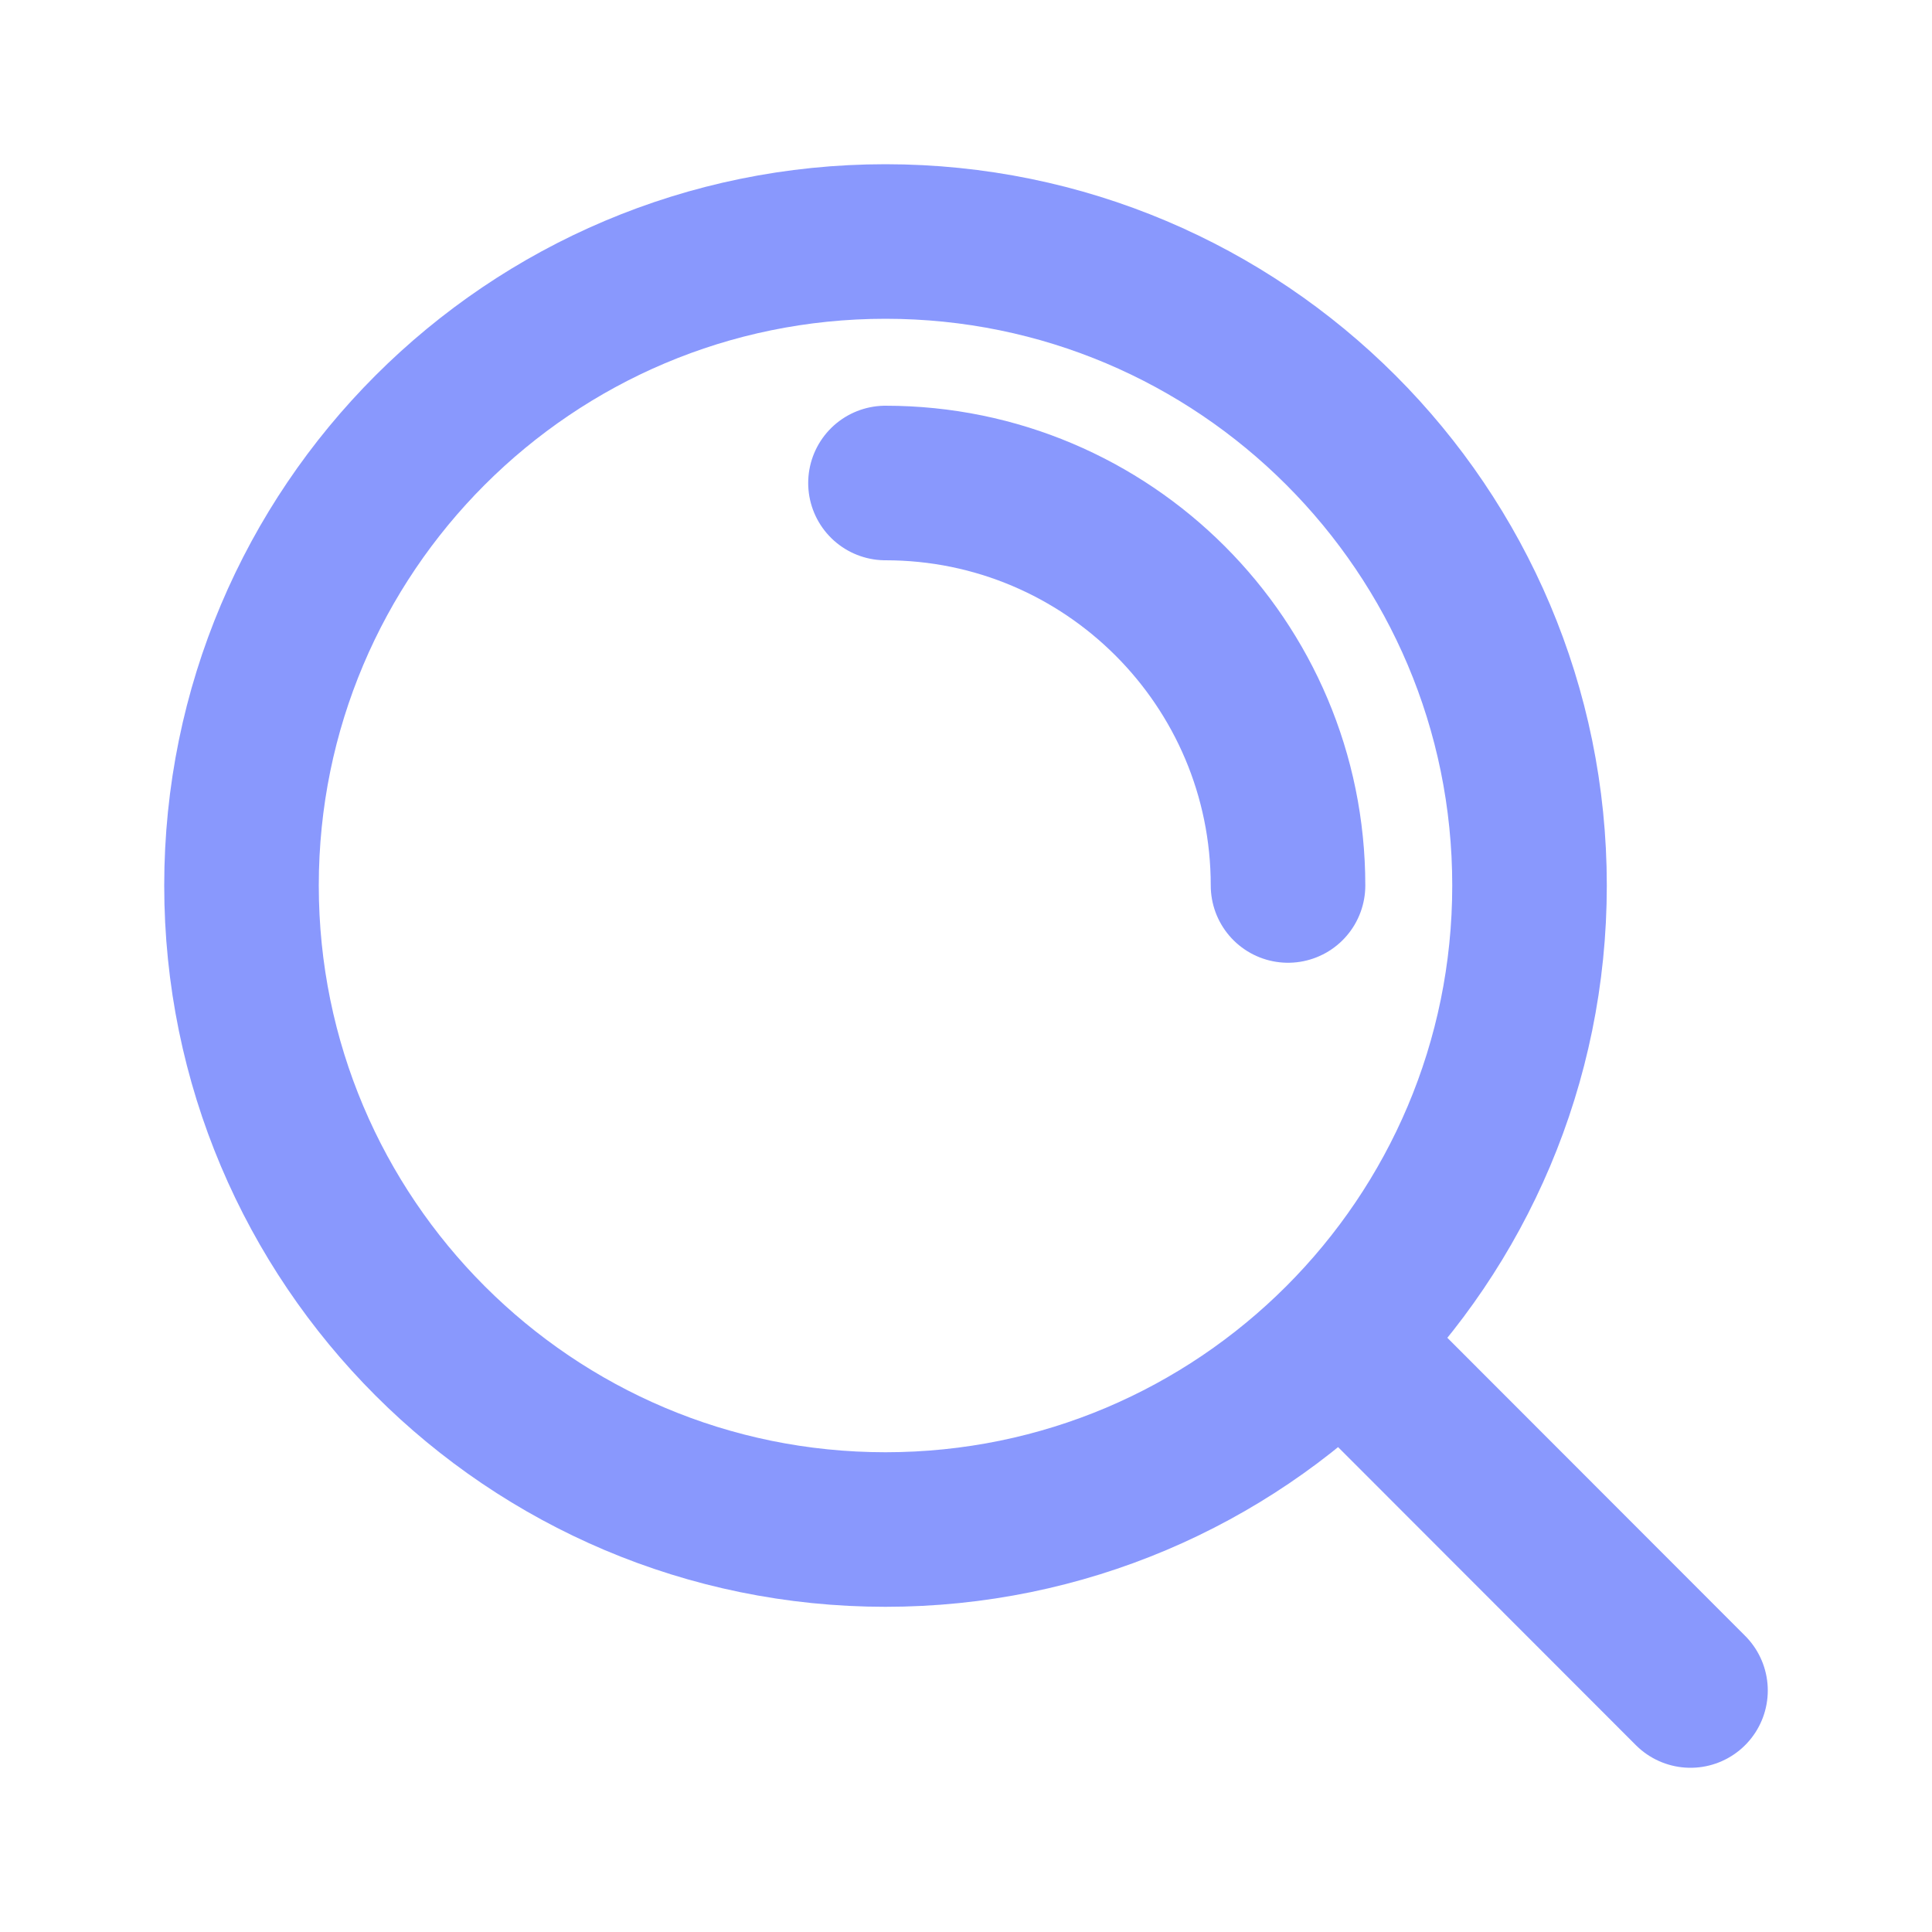
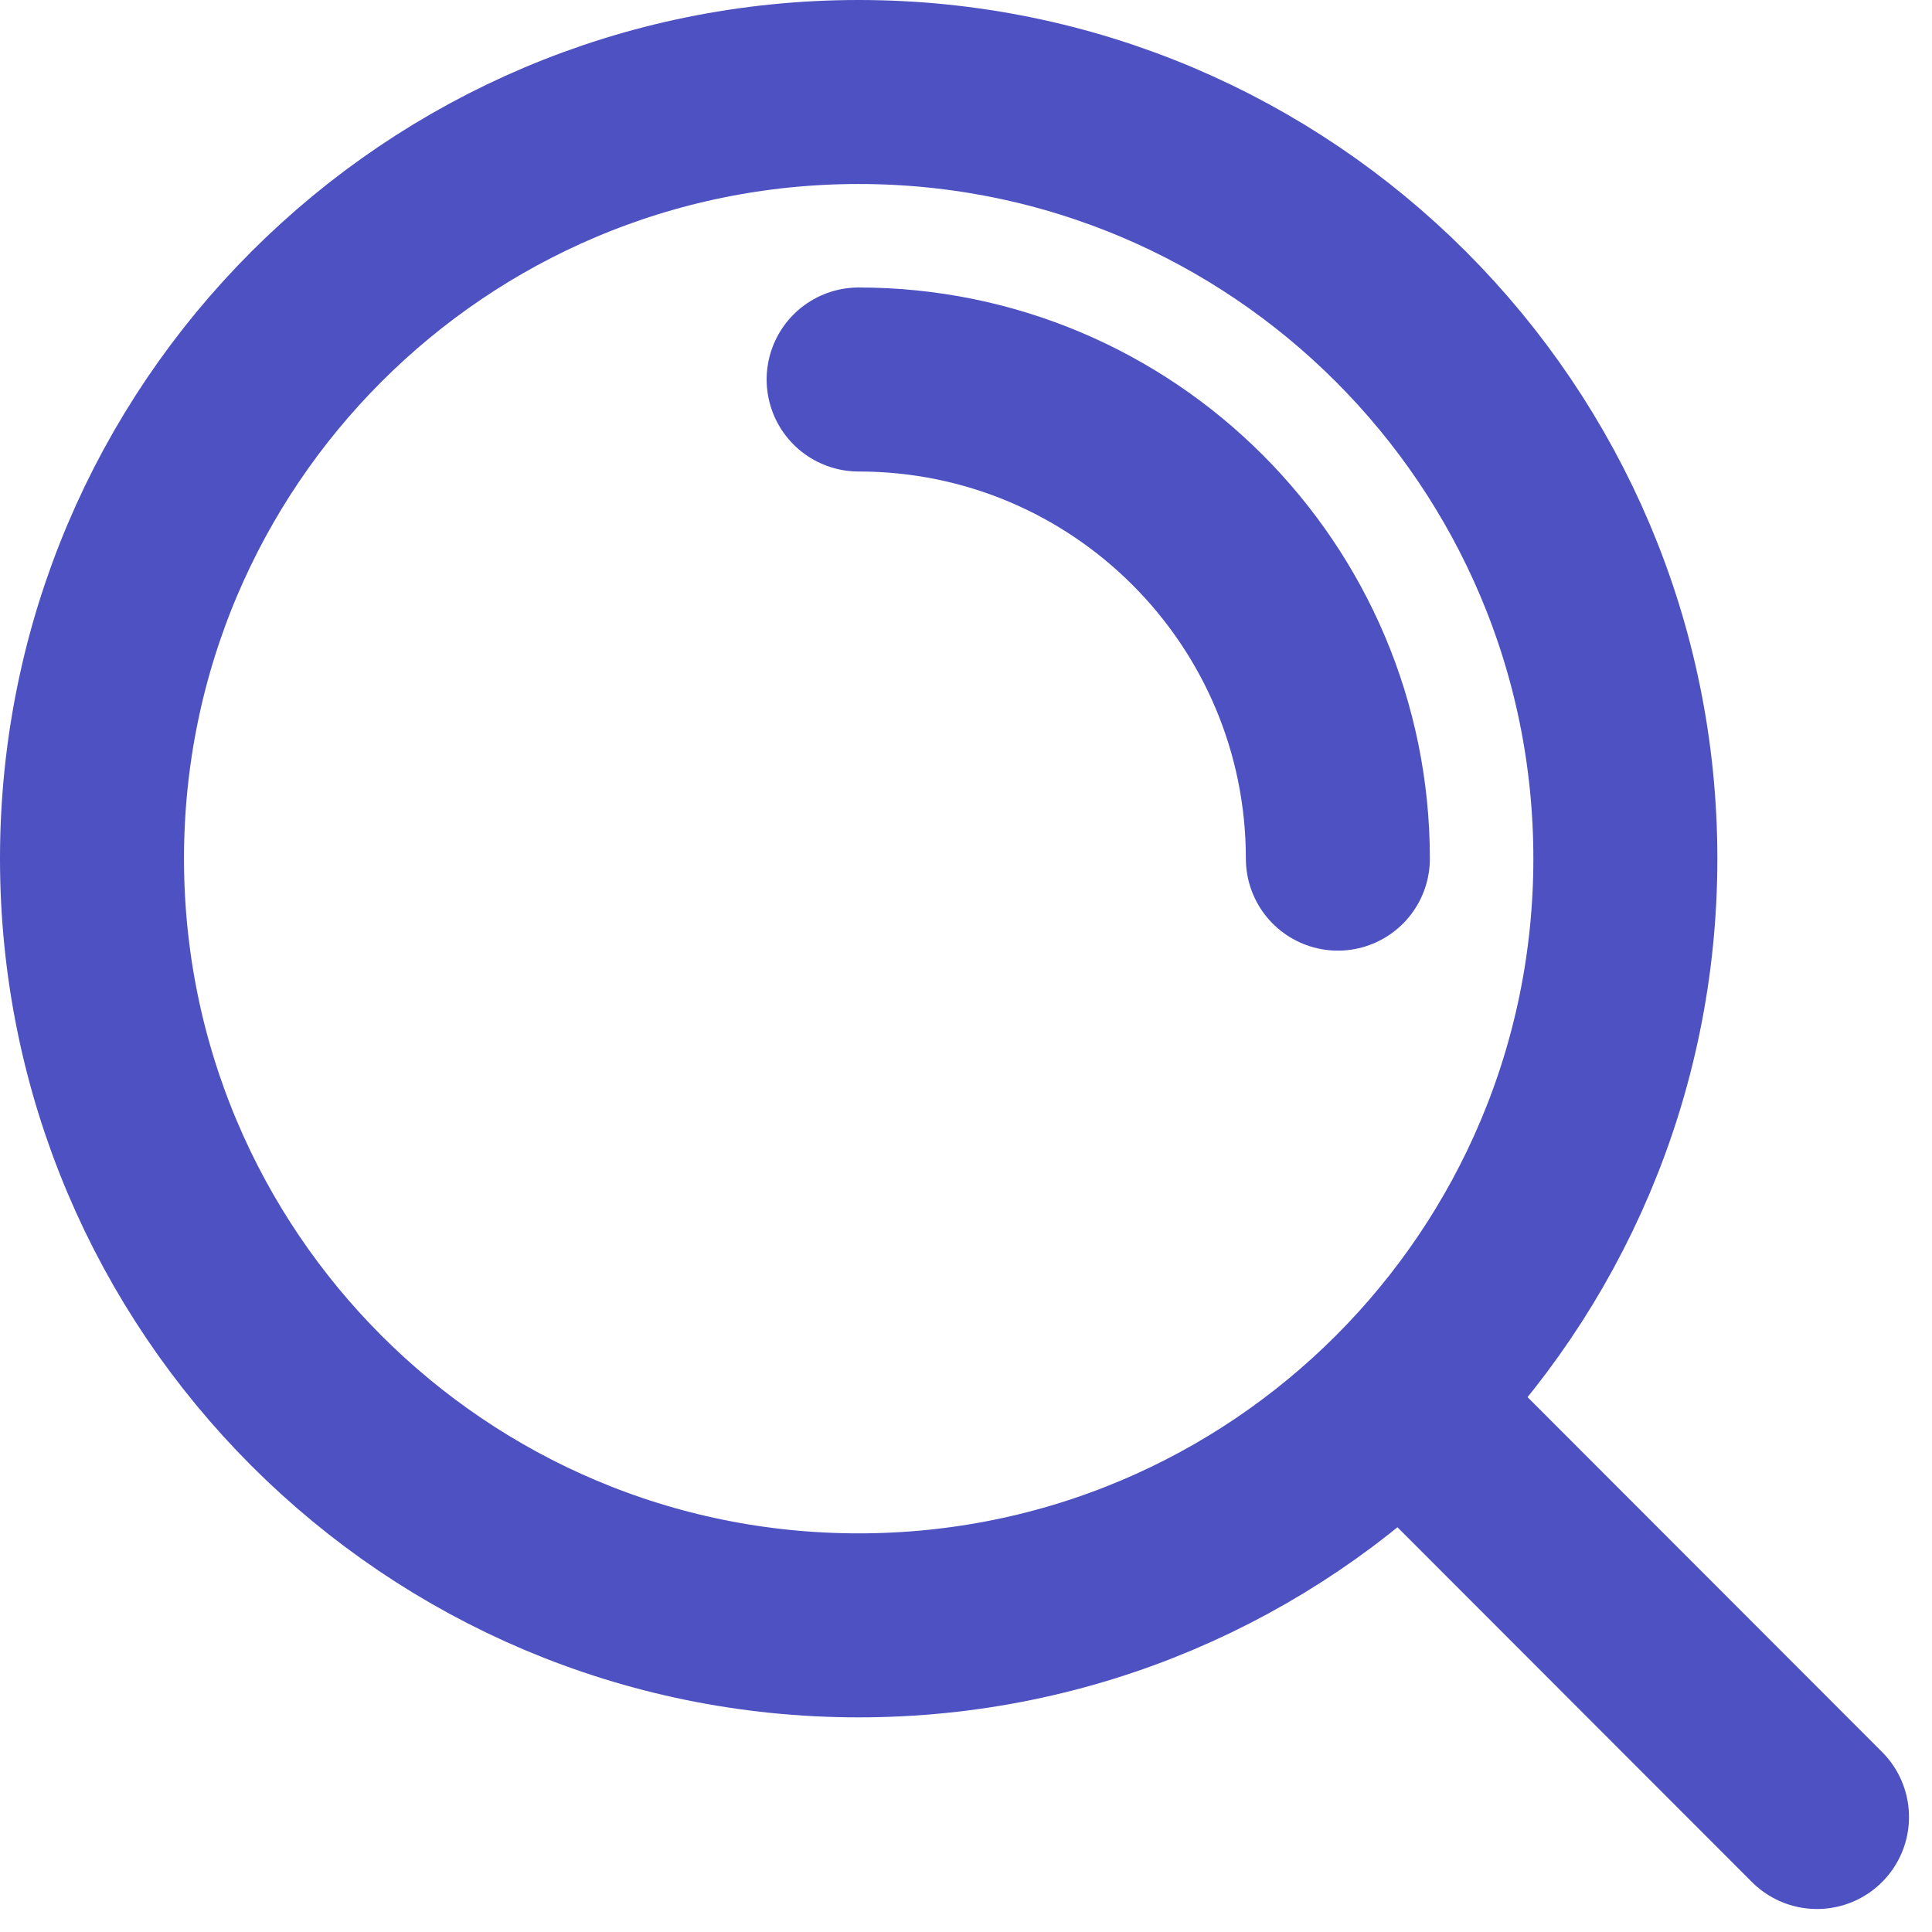
- <svg xmlns="http://www.w3.org/2000/svg" width="25" height="25" viewBox="0 0 25 25" fill="none">
-   <path d="M11.458 6.25C14.335 6.25 16.667 8.582 16.667 11.458M17.353 17.349L21.875 21.875M19.792 11.458C19.792 16.061 16.061 19.792 11.458 19.792C6.856 19.792 3.125 16.061 3.125 11.458C3.125 6.856 6.856 3.125 11.458 3.125C16.061 3.125 19.792 6.856 19.792 11.458Z" stroke="#7D8DFD" stroke-opacity="0.9" stroke-width="2" stroke-linecap="round" stroke-linejoin="round" />
+ <svg xmlns="http://www.w3.org/2000/svg" width="21" height="21" viewBox="0 0 21 21" fill="none">
+   <path d="M9.333 4.125C12.21 4.125 14.542 6.457 14.542 9.333M15.228 15.224L19.75 19.75M17.667 9.333C17.667 13.936 13.936 17.667 9.333 17.667C4.731 17.667 1 13.936 1 9.333C1 4.731 4.731 1 9.333 1C13.936 1 17.667 4.731 17.667 9.333Z" stroke="#3A3FBB" stroke-opacity="0.9" stroke-width="2" stroke-linecap="round" stroke-linejoin="round" />
</svg>
